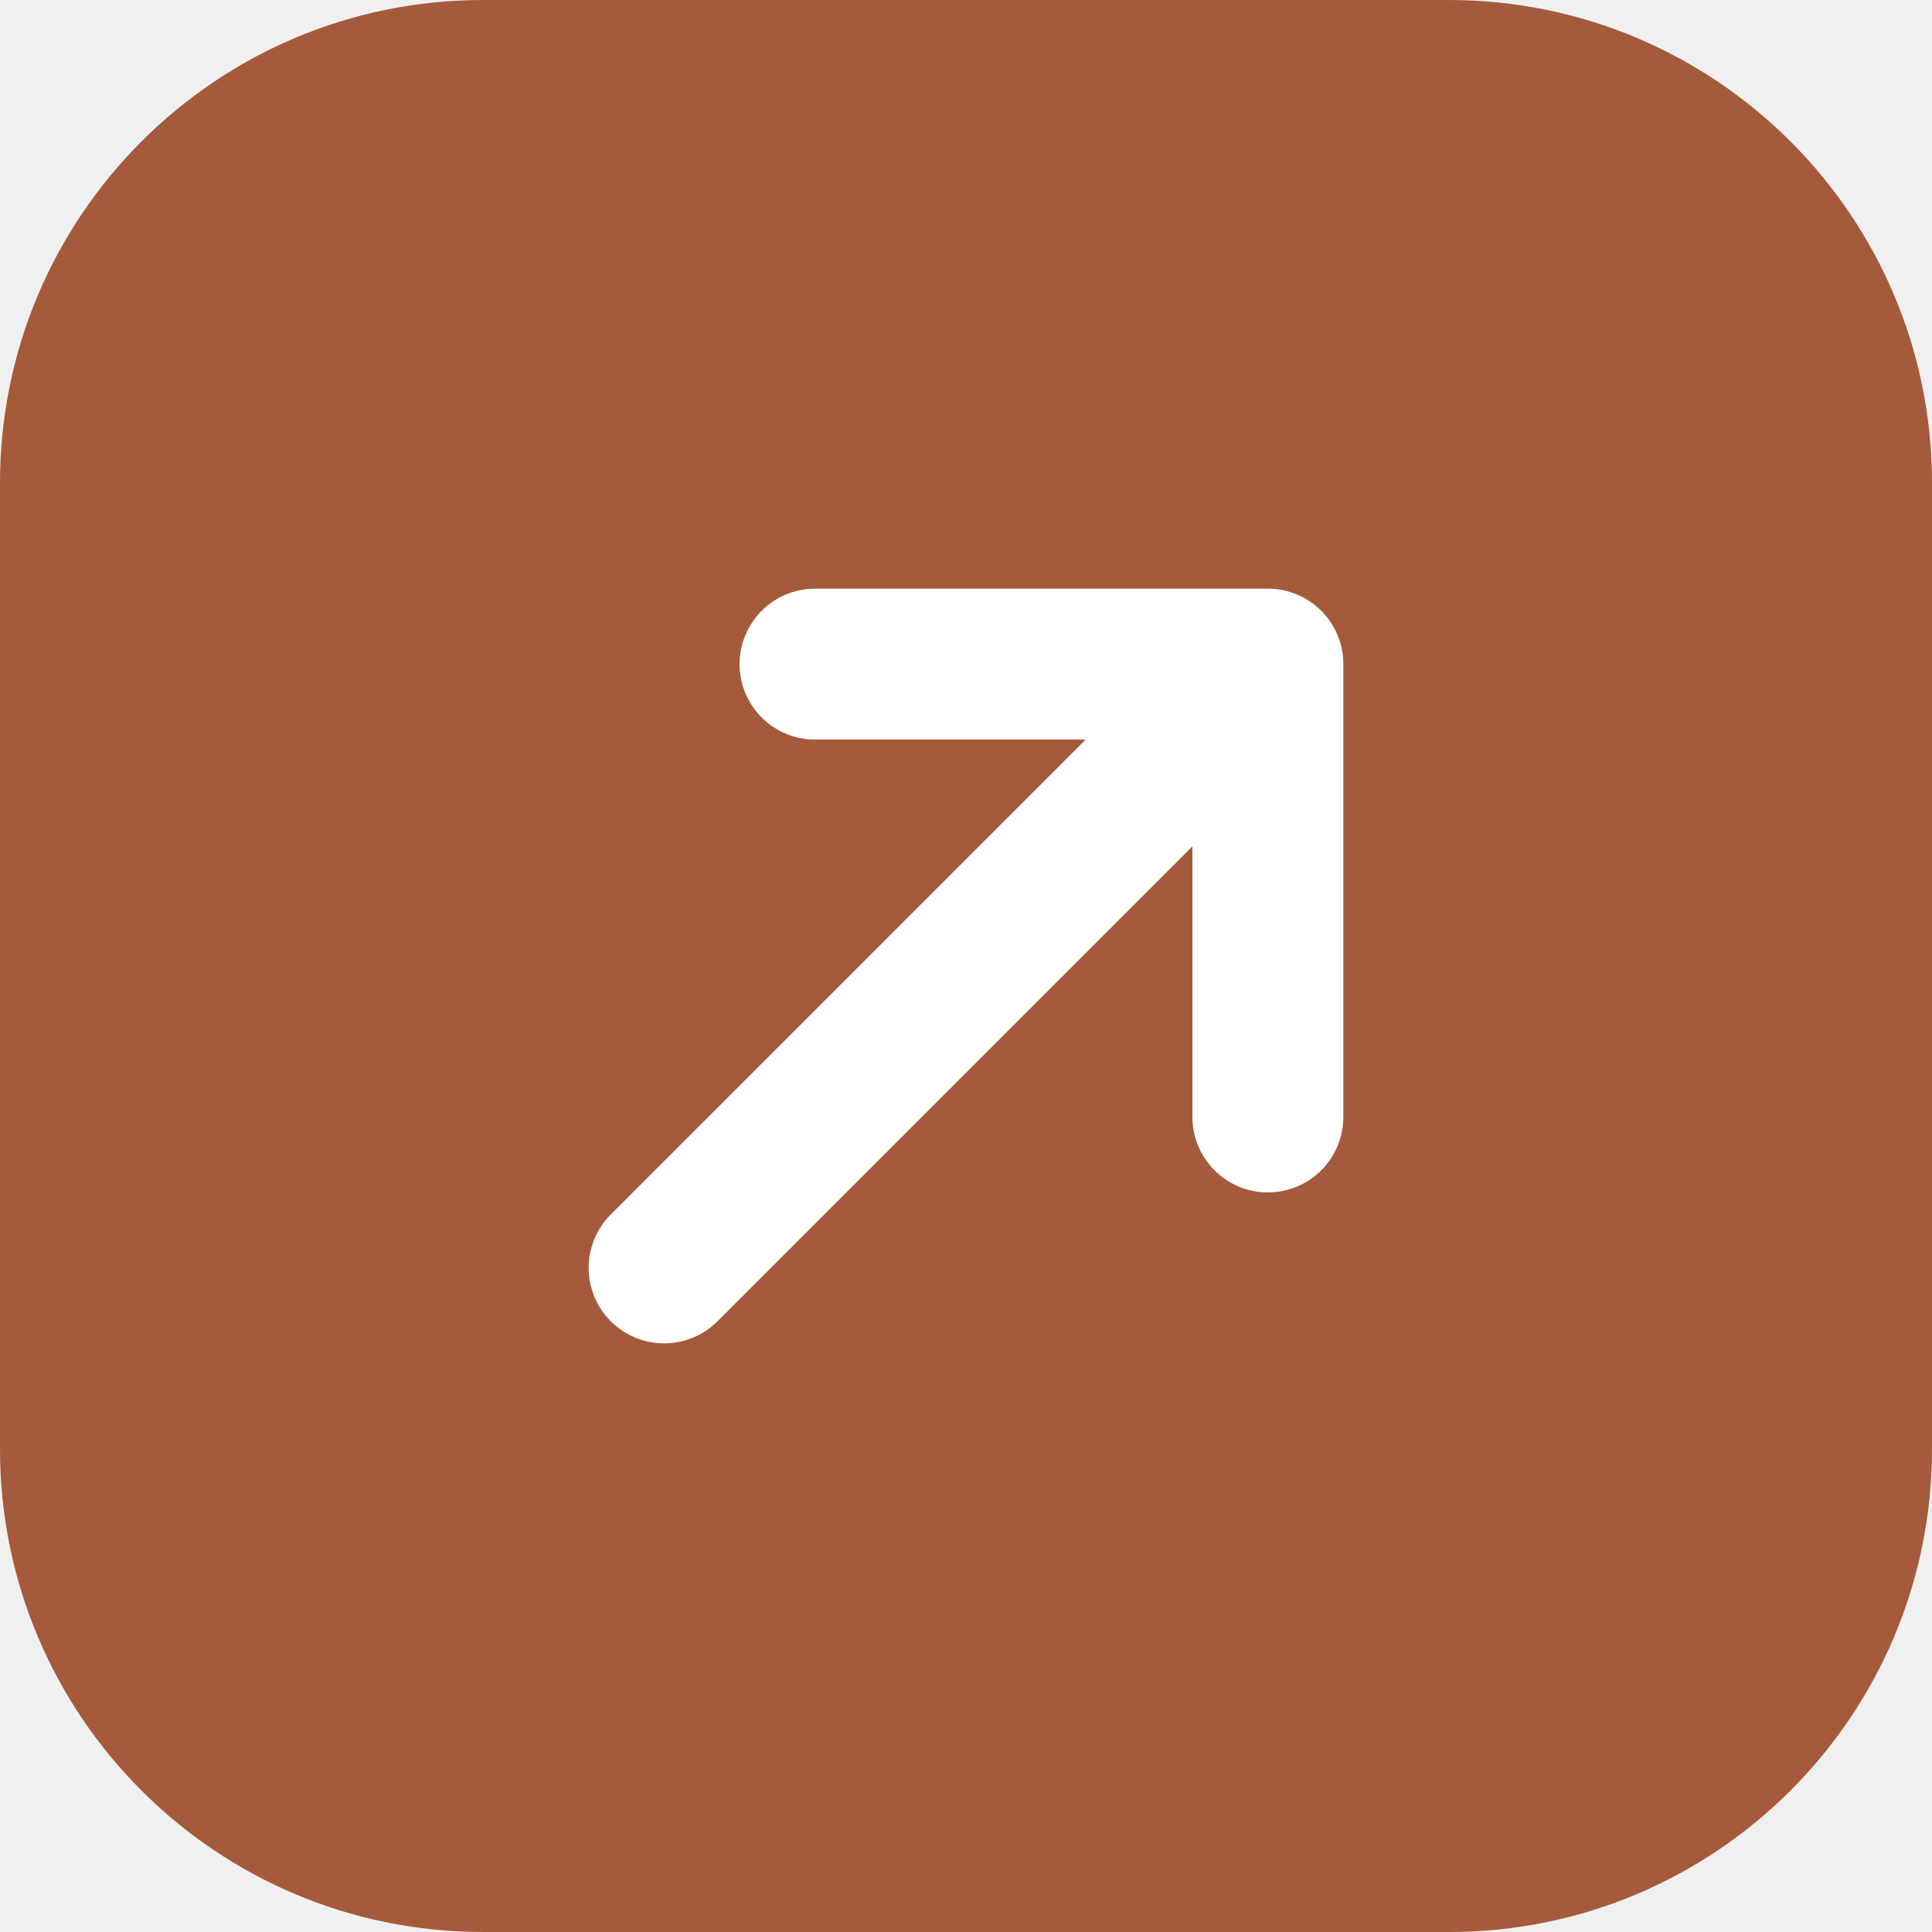
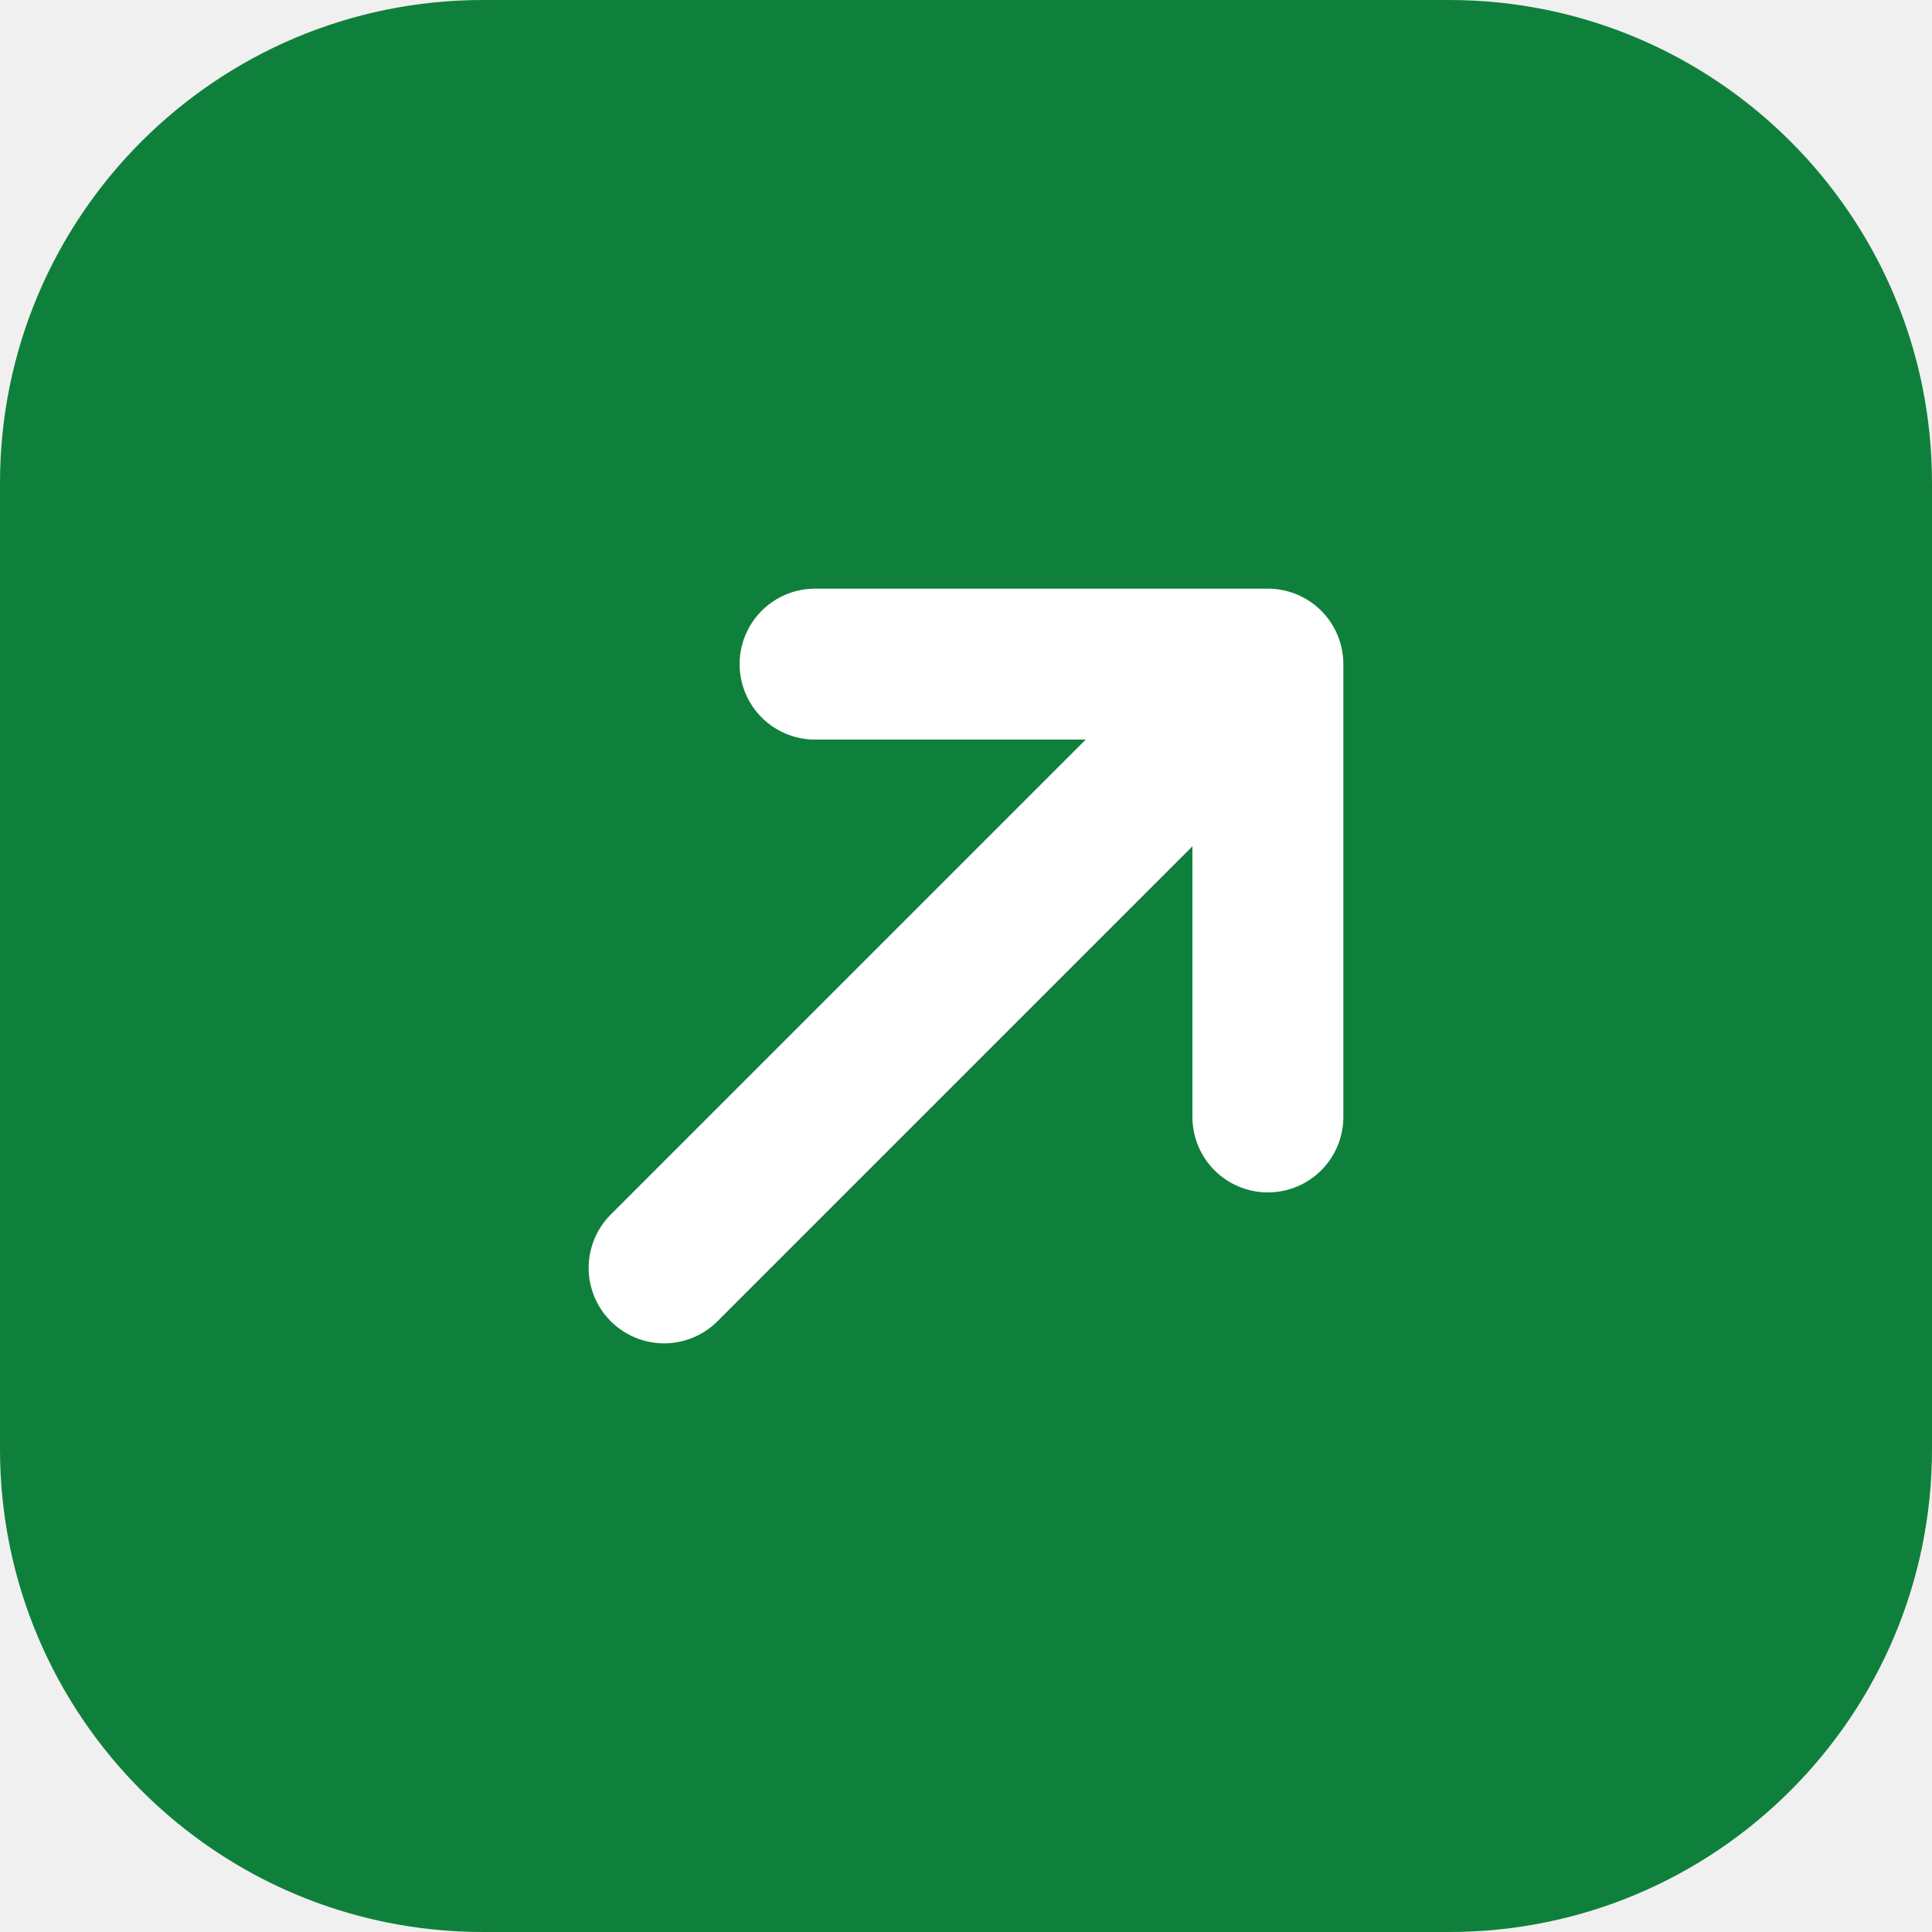
<svg xmlns="http://www.w3.org/2000/svg" viewBox="0 0 64 64">
-   <rect width="64" height="64" rx="16" fill="#a65a3c" />
+   <rect width="64" height="64" rx="16" fill="#0f803b" />
  <path d="M22 42 42 22M27 22h15v15" fill="none" stroke="#fff" stroke-width="5" stroke-linecap="round" stroke-linejoin="round" />
</svg>
